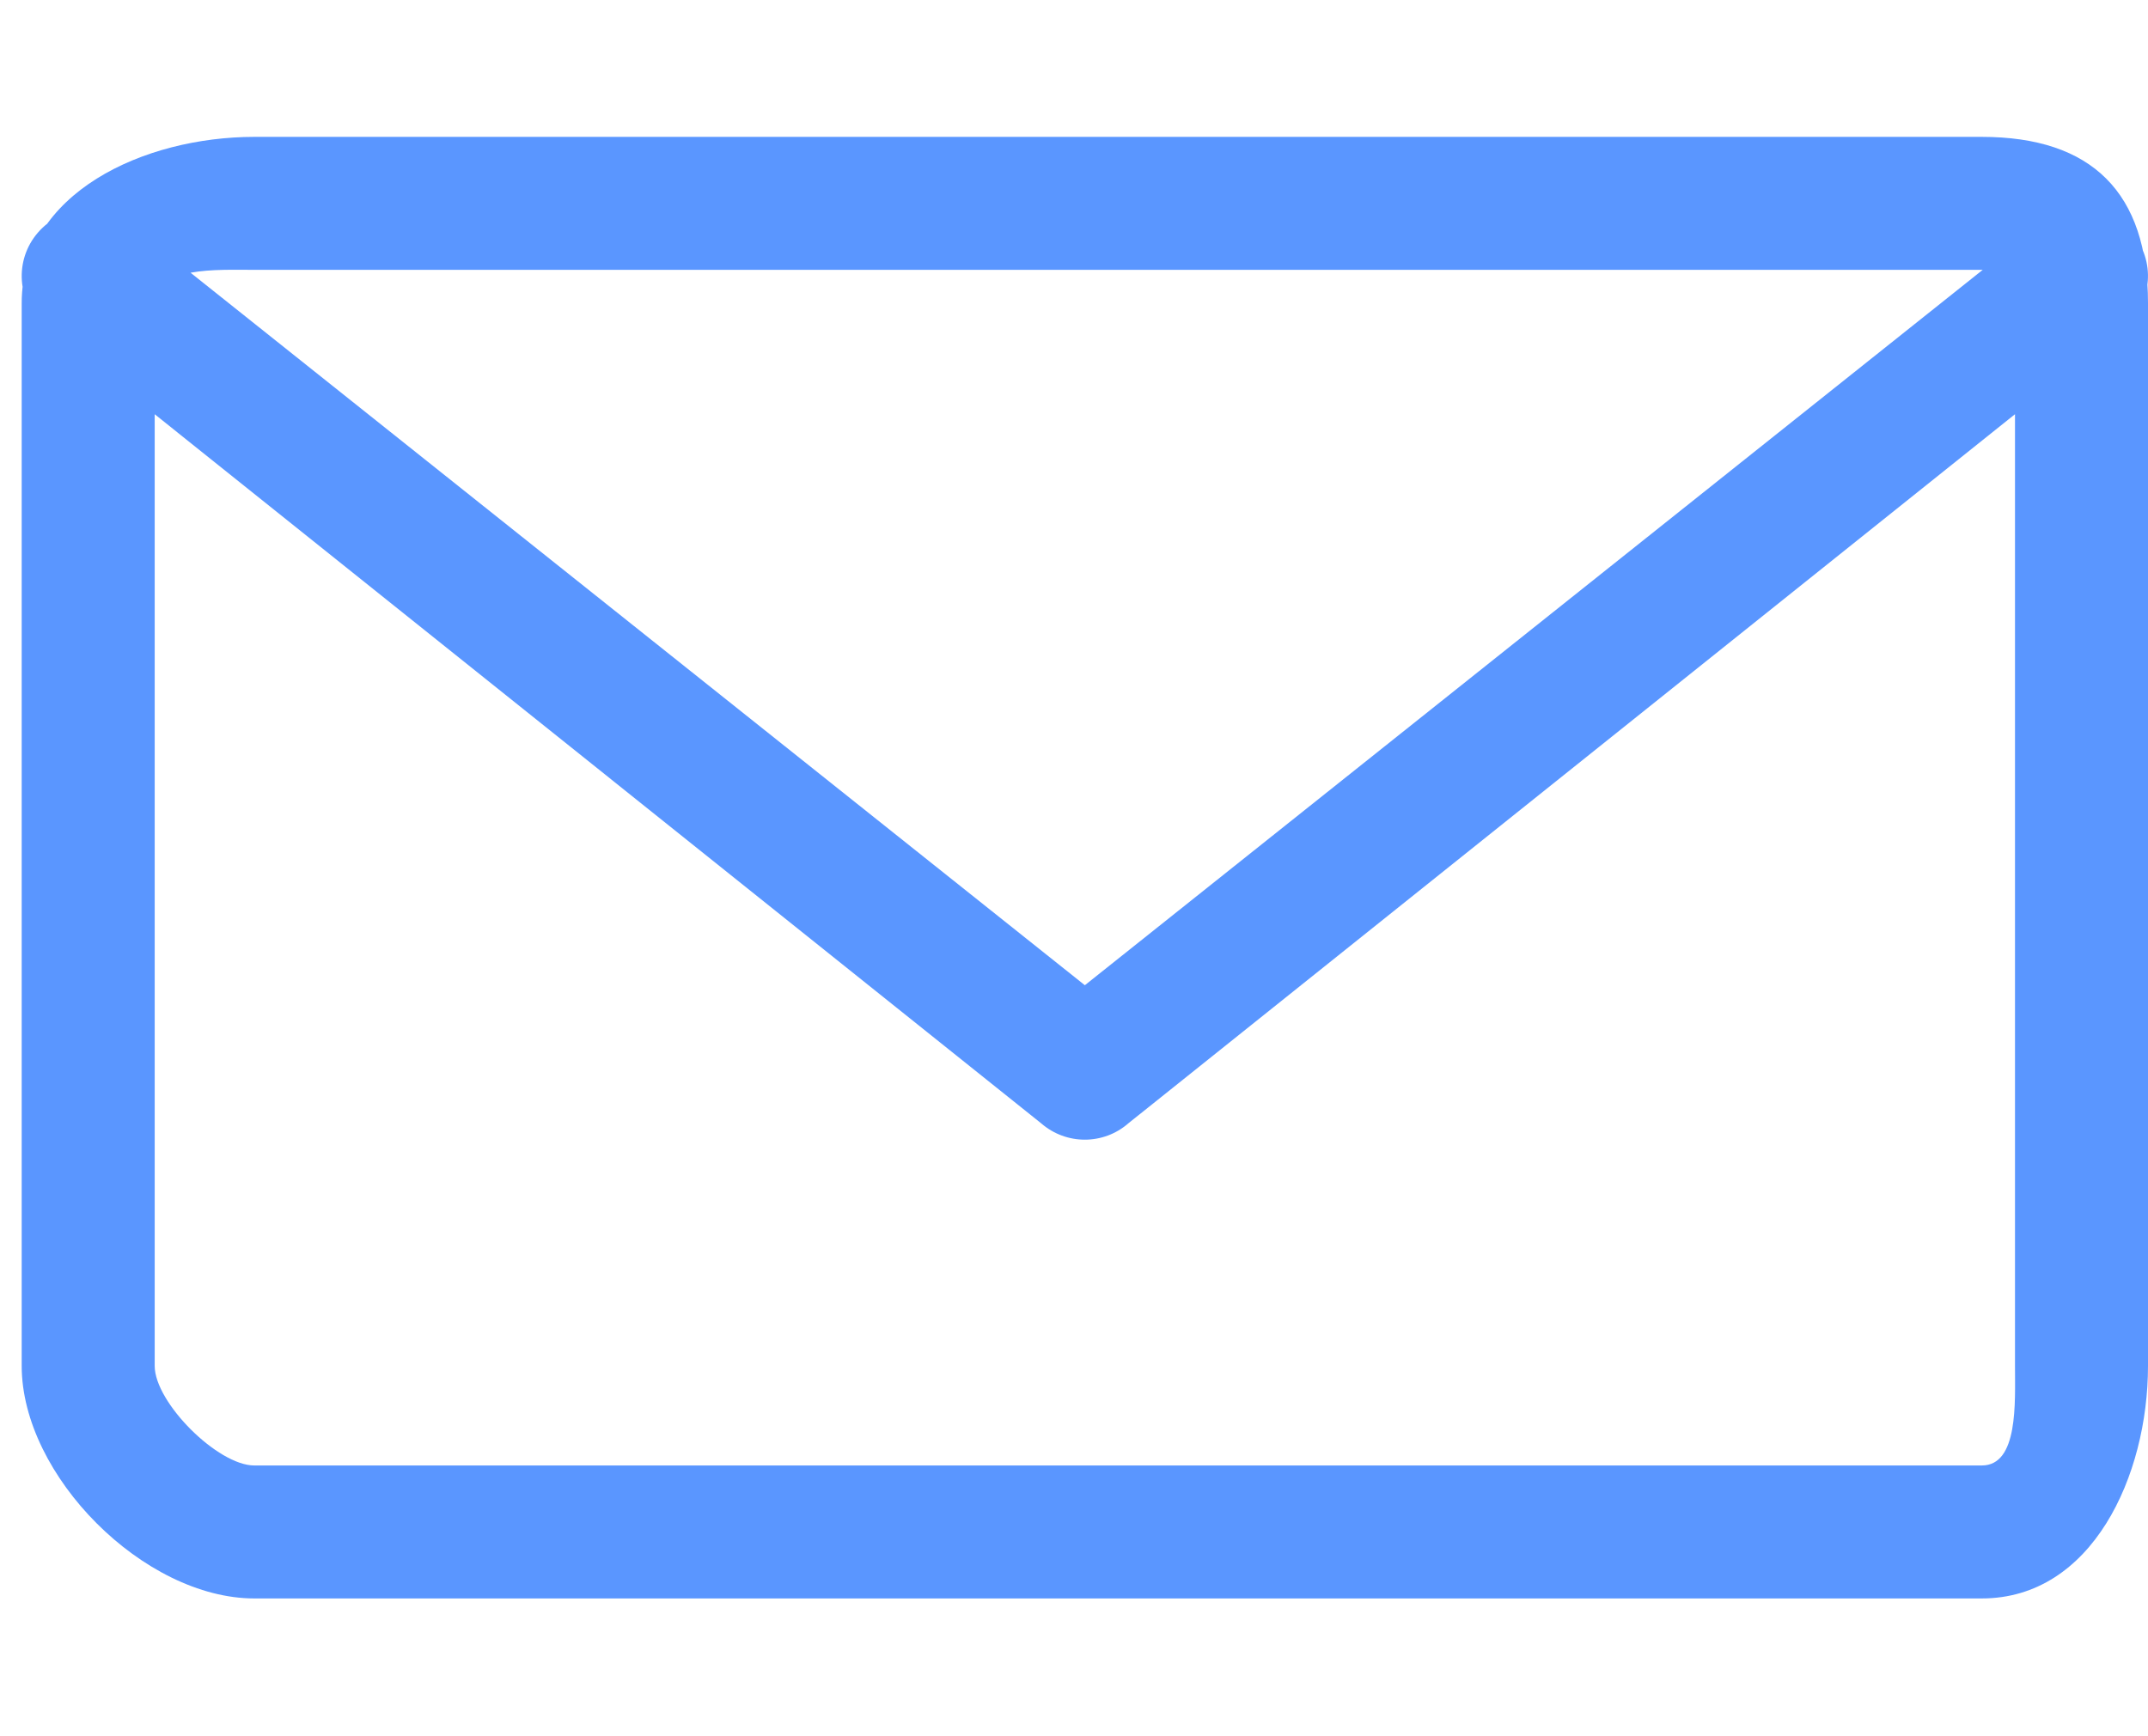
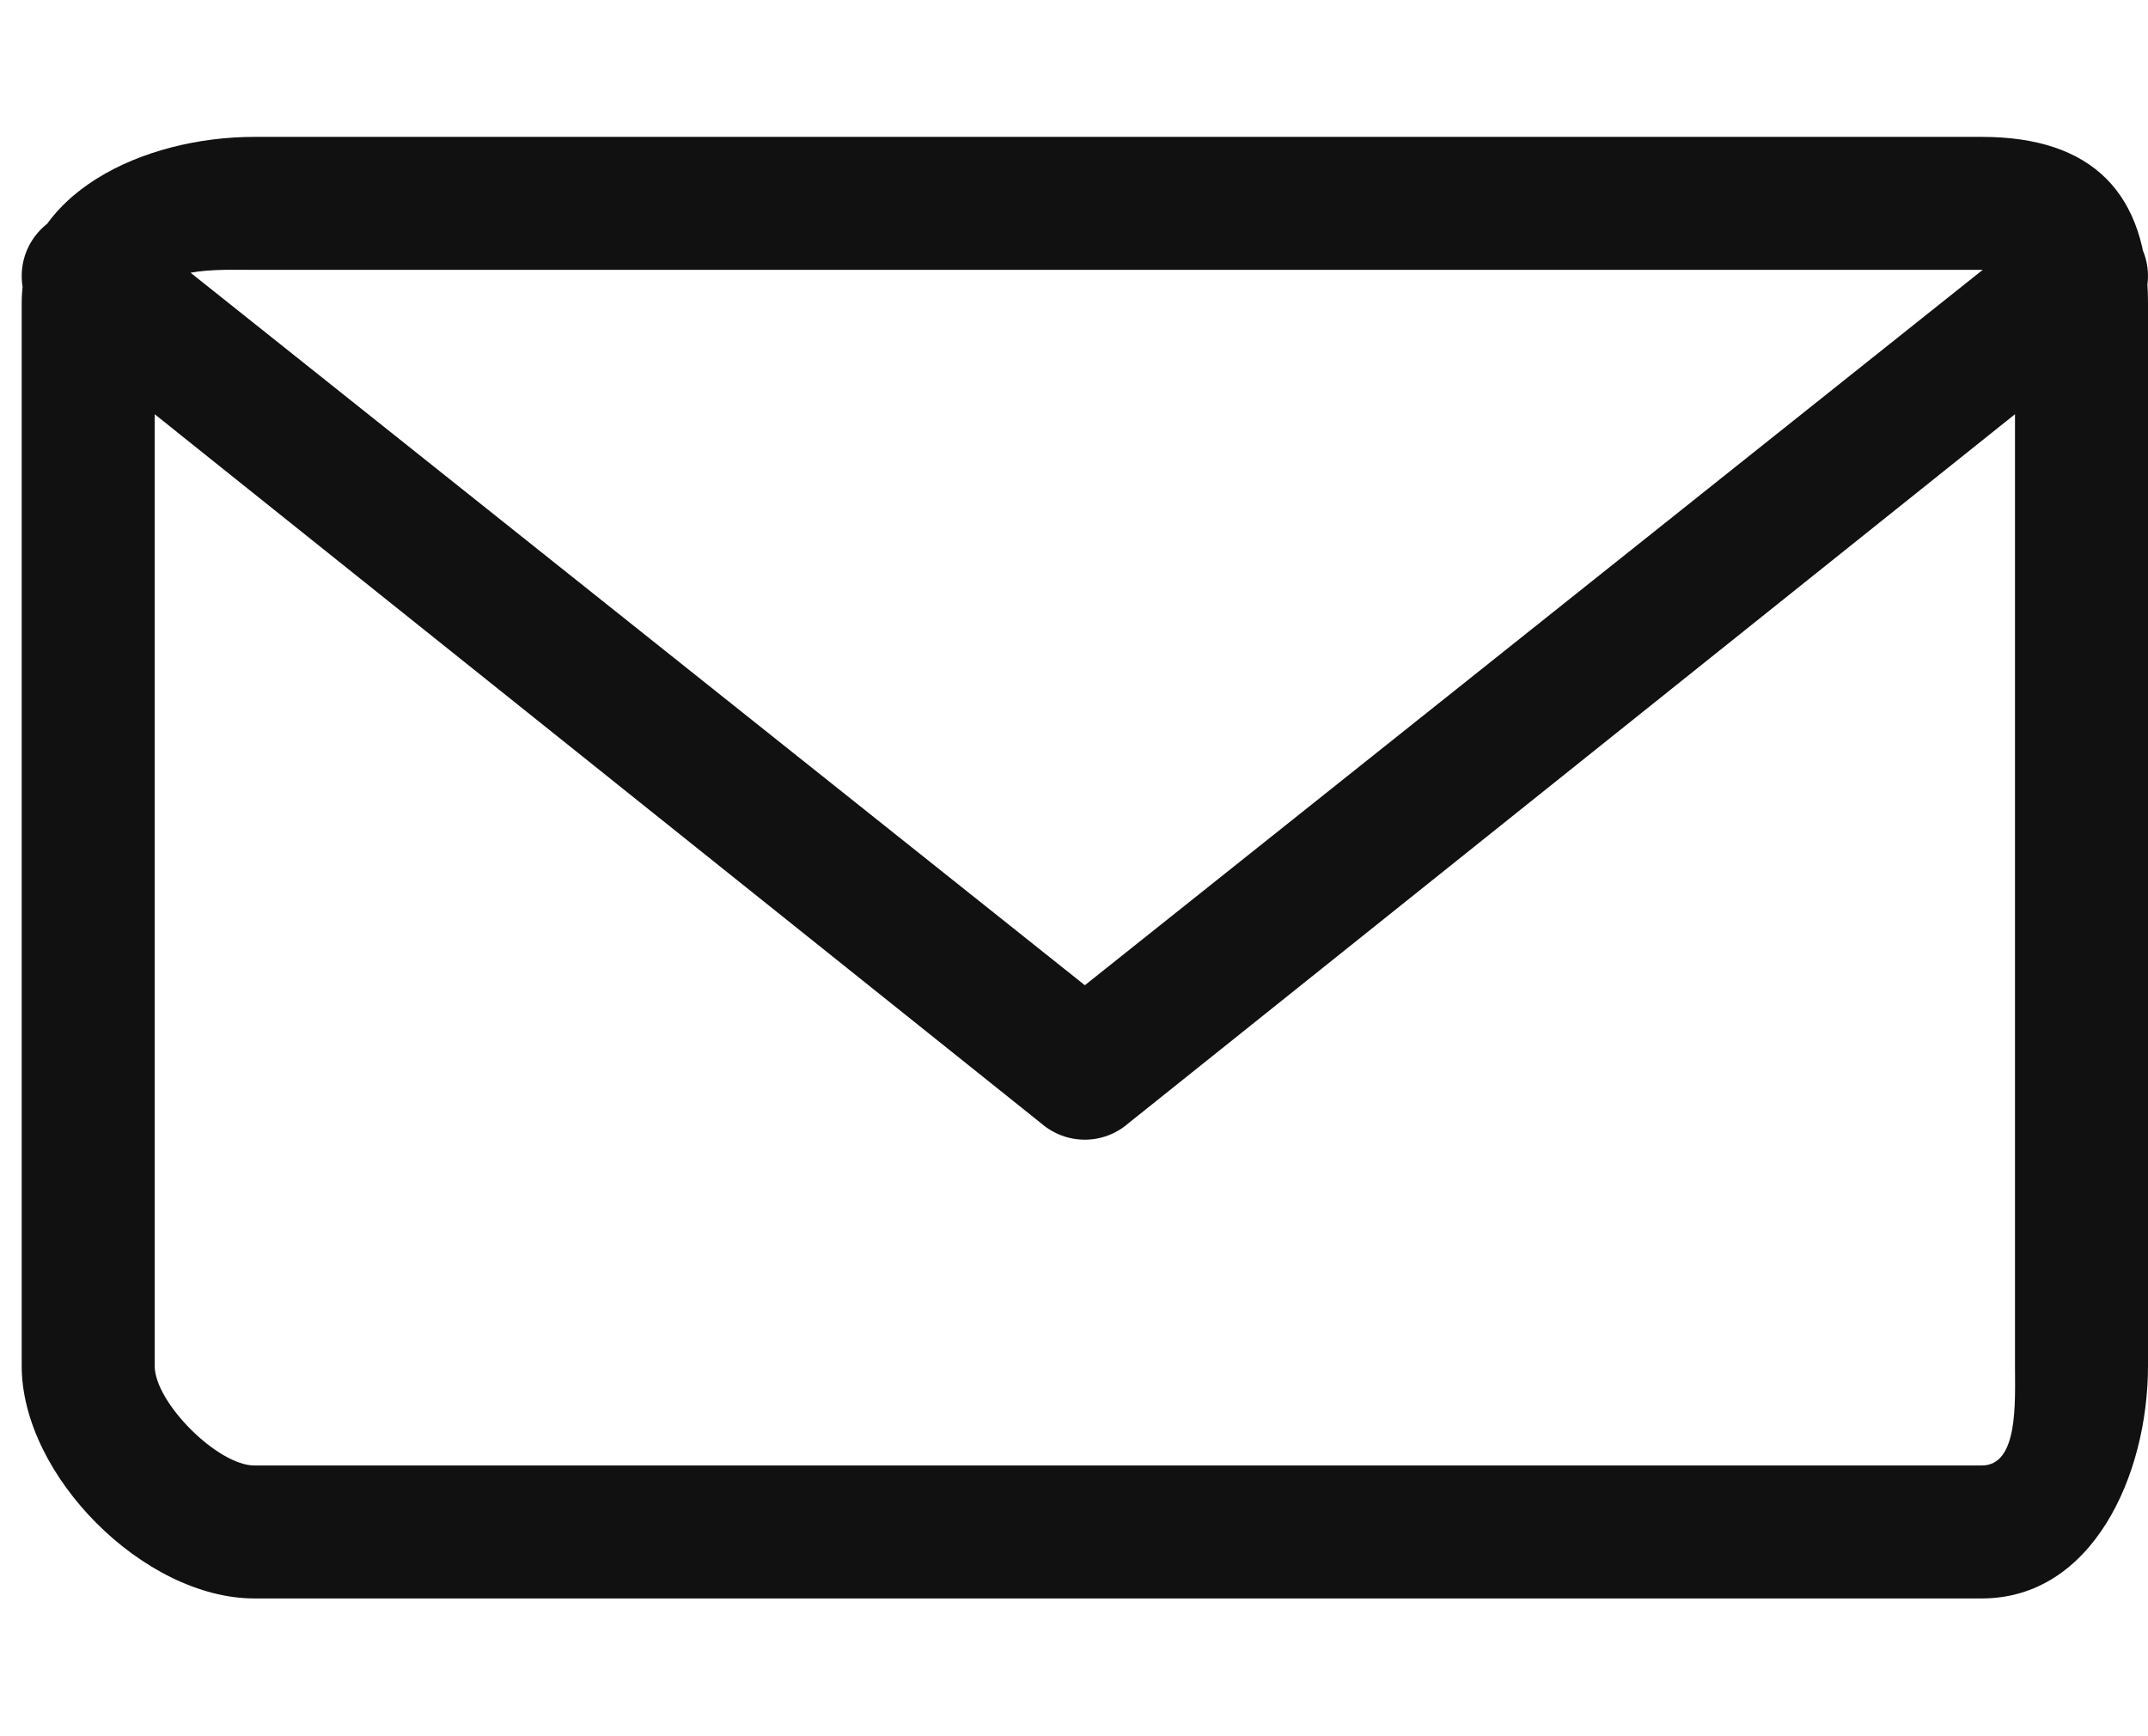
<svg xmlns="http://www.w3.org/2000/svg" version="1.1" x="0px" y="0px" viewBox="0 100 990 800" xml:space="preserve">
  <g>
-     <path style="fill:#5A96FF;" d="M913.4,836.9H117.2C66.5,836.9,10,780.4,10,729.7v-490c0-50.8,56.5-76.6,107.2-76.6h796.2c50.8,0,76.6,25.8,76.6,76.6v490C990,780.4,964.2,836.9,913.4,836.9L913.4,836.9z M913.4,224.4h-15.3H117.2c-16.9,0-45.9-1.6-45.9,15.3v490c0,16.9,29.1,45.9,45.9,45.9h796.2c16.9,0,15.3-29,15.3-45.9v-490C928.8,222.8,930.3,224.4,913.4,224.4L913.4,224.4z M979.4,250.4L520,617.9c-5.7,5-12.9,7.5-20,7.5c-7.2,0-14.3-2.5-20.1-7.5L20.6,250.4C7.8,239.3,6.4,220,17.5,207.2c11.1-12.8,30.4-14.2,43.2-3.1L500,554.2l439.3-350.1c12.8-11.1,32.1-9.7,43.2,3.1C993.6,220,992.2,239.3,979.4,250.4L979.4,250.4z" />
+     <path style="fill:#111;" d="M913.4,836.9H117.2C66.5,836.9,10,780.4,10,729.7v-490c0-50.8,56.5-76.6,107.2-76.6h796.2c50.8,0,76.6,25.8,76.6,76.6v490C990,780.4,964.2,836.9,913.4,836.9L913.4,836.9z M913.4,224.4h-15.3H117.2c-16.9,0-45.9-1.6-45.9,15.3v490c0,16.9,29.1,45.9,45.9,45.9h796.2c16.9,0,15.3-29,15.3-45.9v-490C928.8,222.8,930.3,224.4,913.4,224.4L913.4,224.4z M979.4,250.4L520,617.9c-5.7,5-12.9,7.5-20,7.5c-7.2,0-14.3-2.5-20.1-7.5L20.6,250.4C7.8,239.3,6.4,220,17.5,207.2c11.1-12.8,30.4-14.2,43.2-3.1L500,554.2l439.3-350.1c12.8-11.1,32.1-9.7,43.2,3.1C993.6,220,992.2,239.3,979.4,250.4L979.4,250.4z" />
  </g>
</svg>
